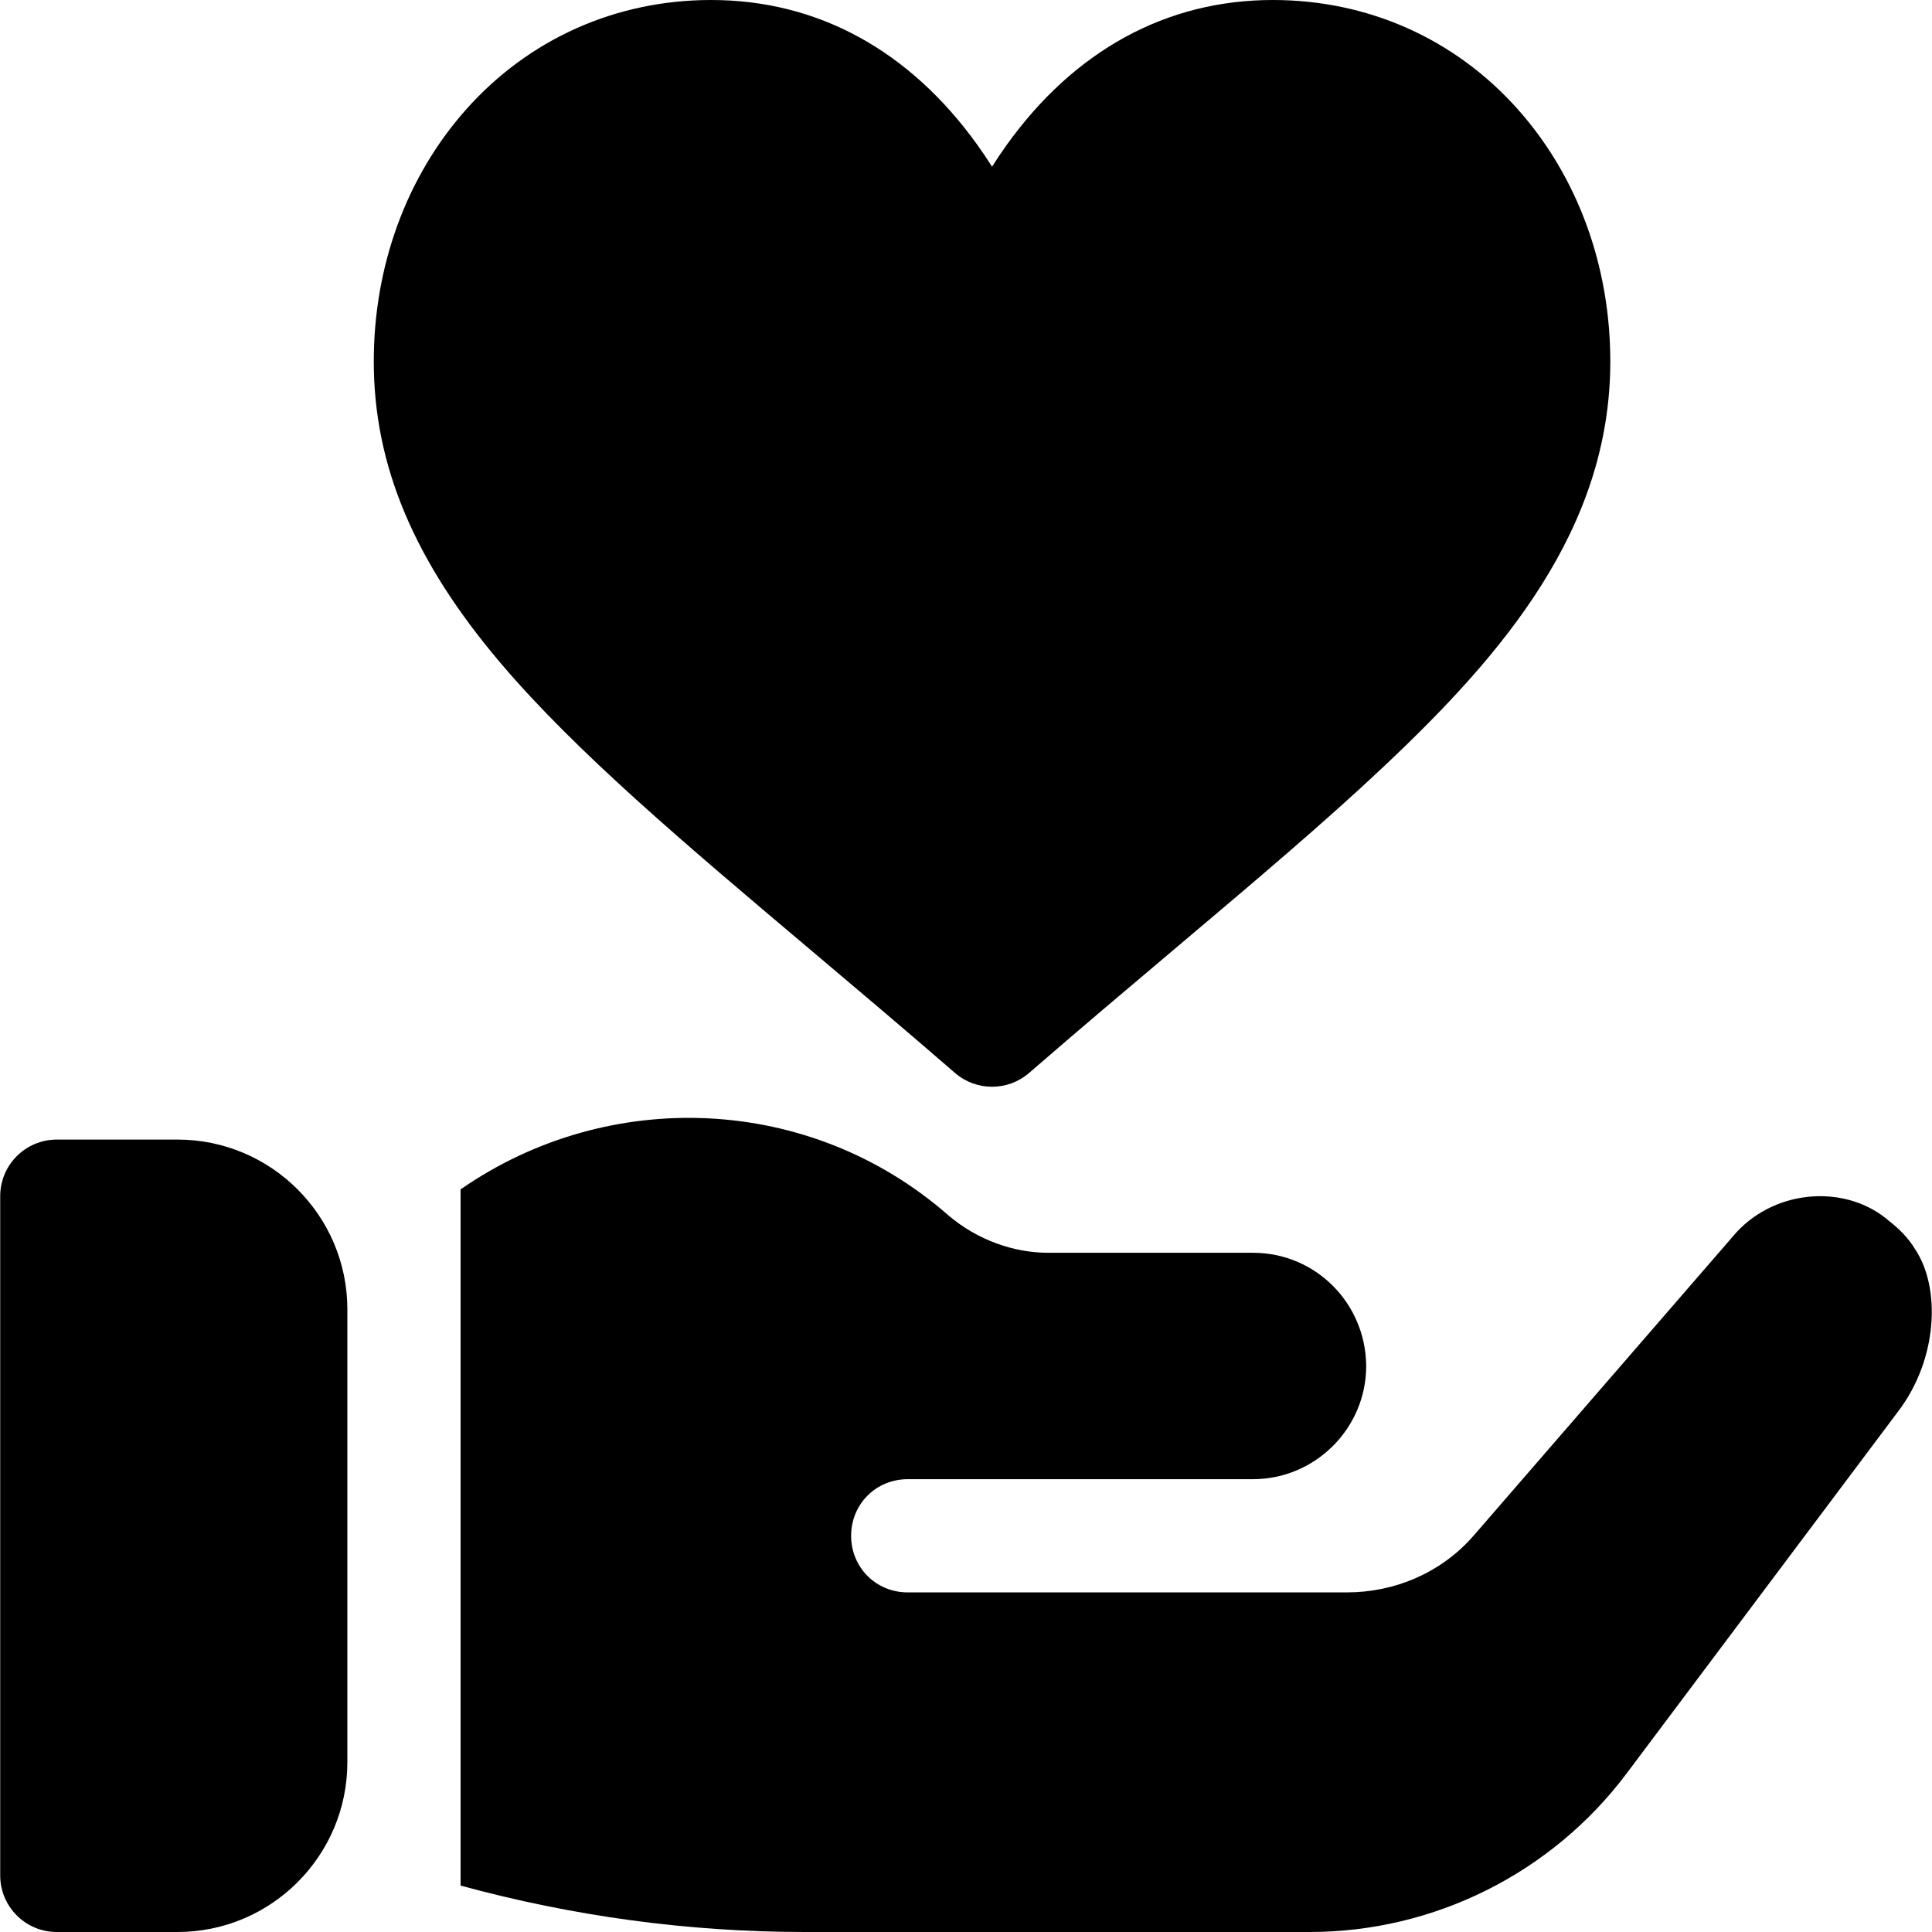
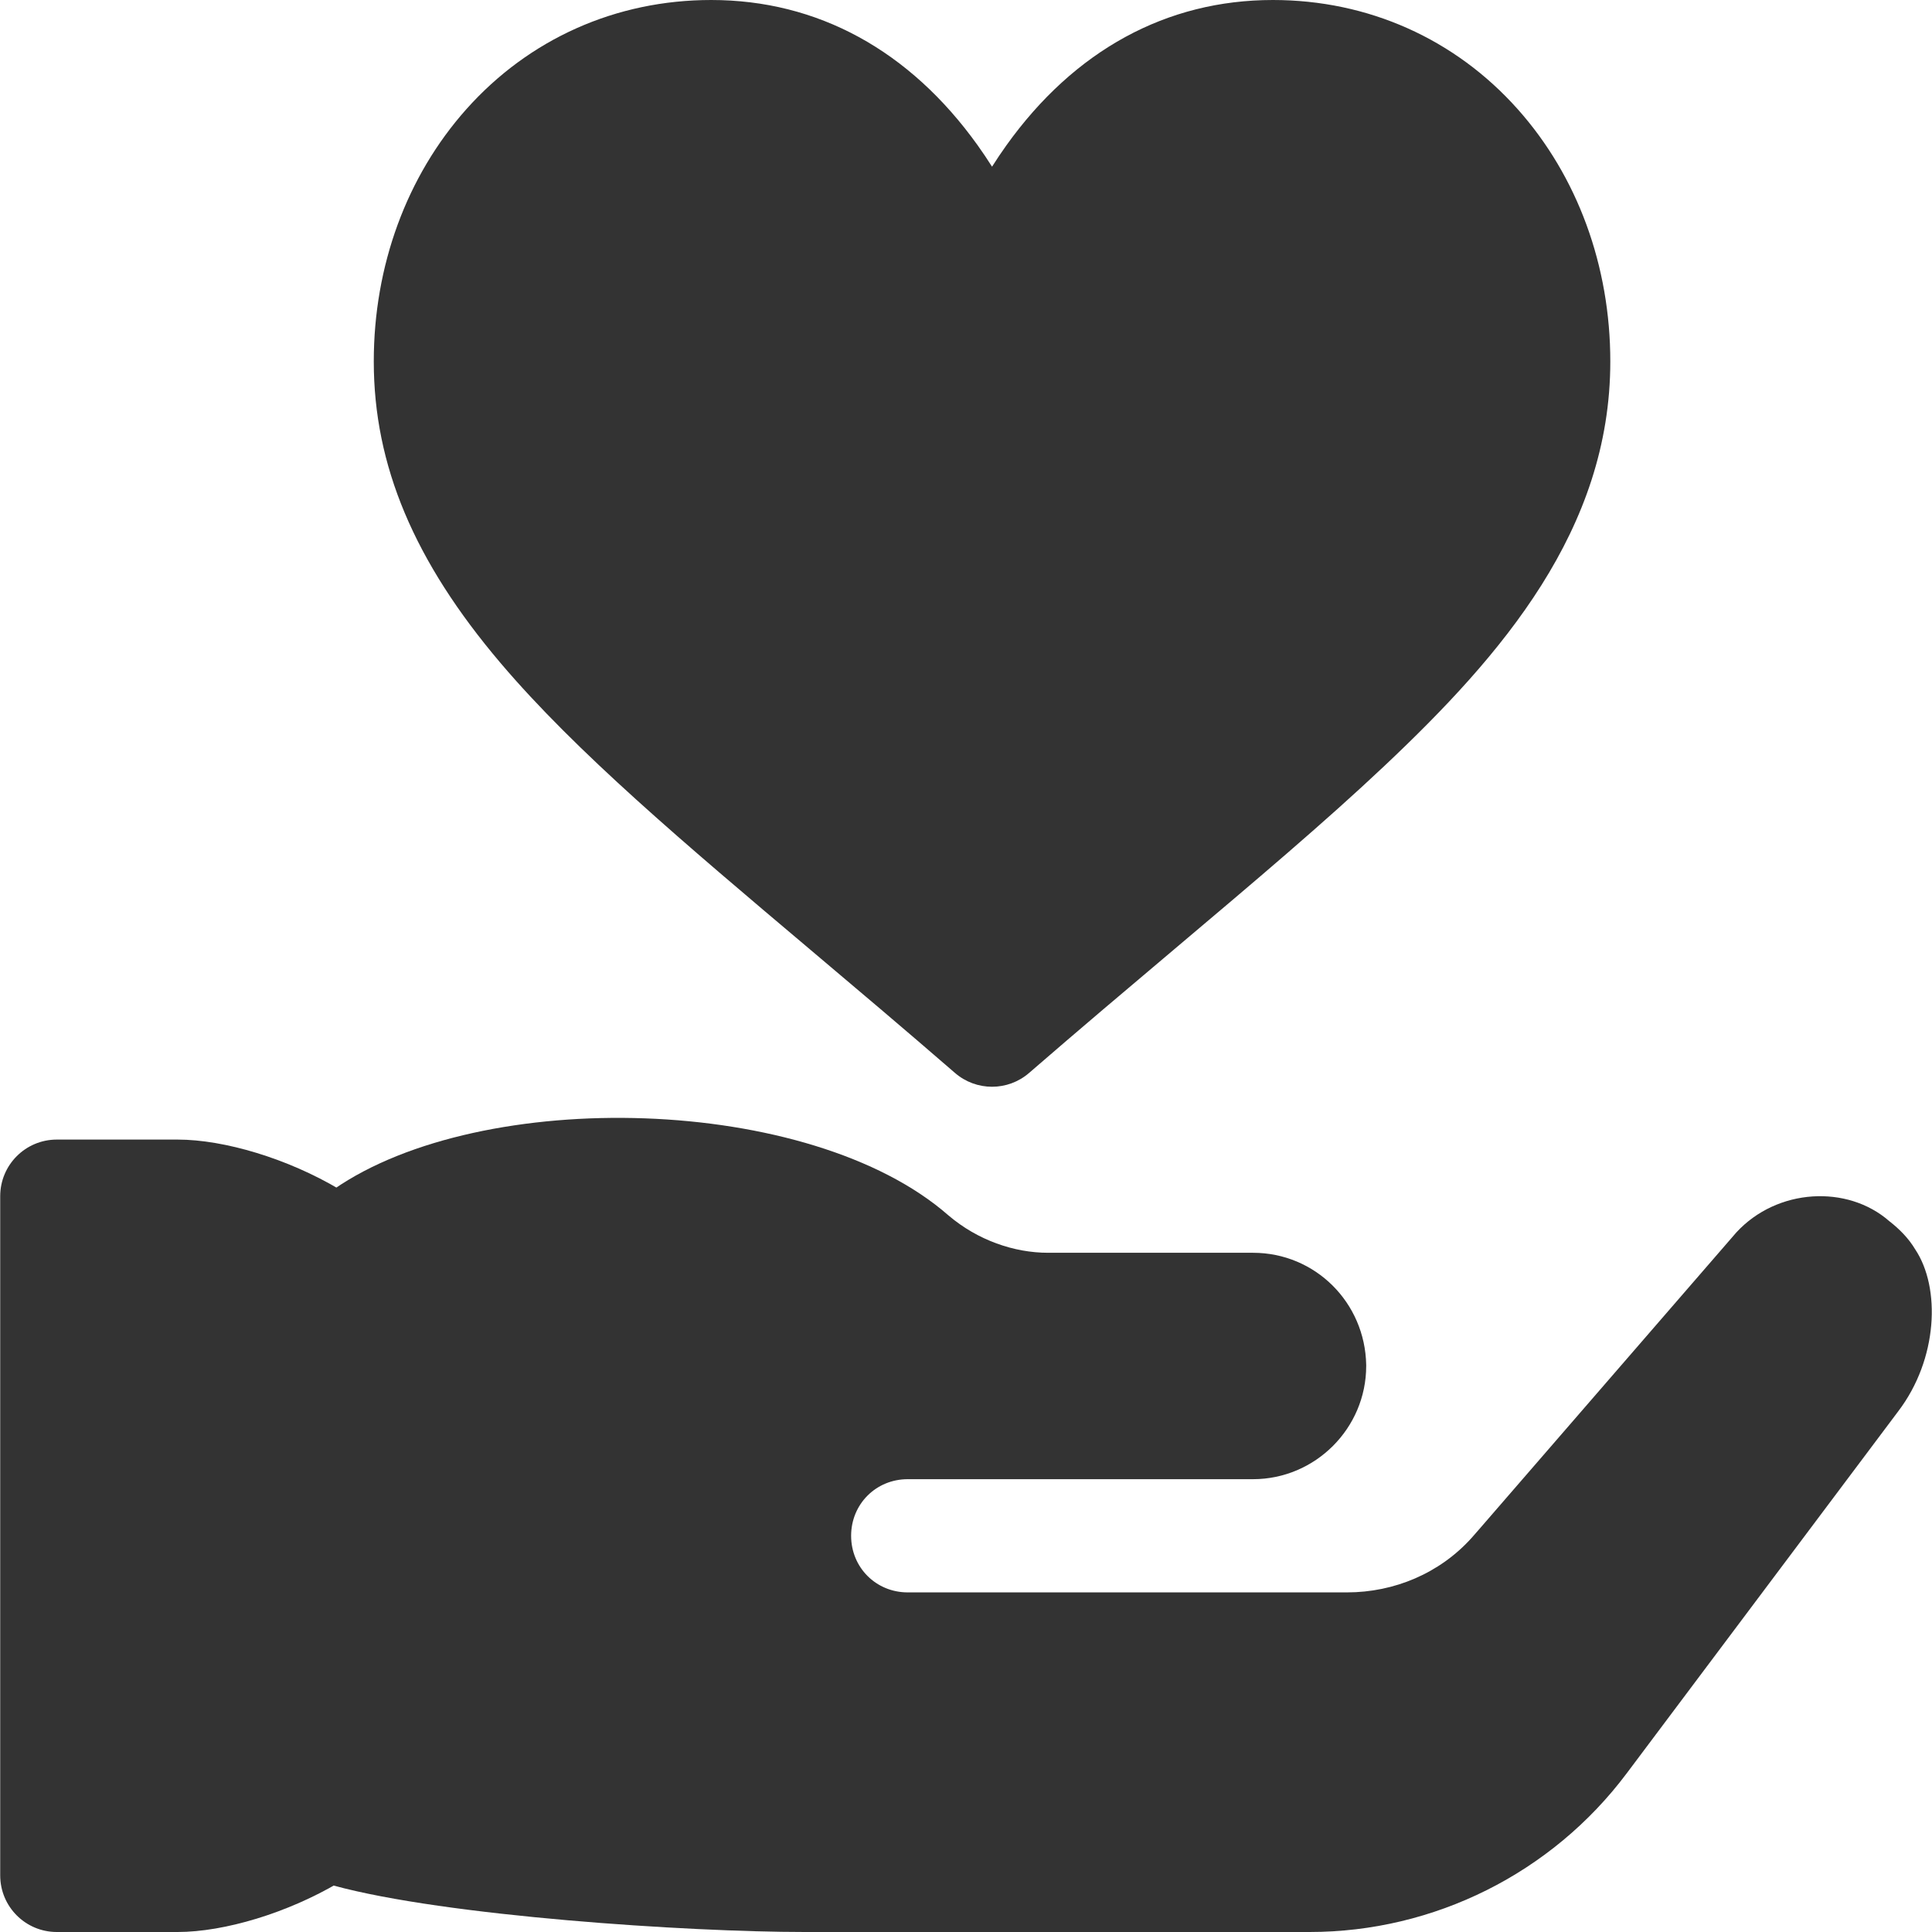
<svg xmlns="http://www.w3.org/2000/svg" version="1.1" id="Capa_1" x="0px" y="0px" viewBox="0 0 512 512" style="enable-background:new 0 0 512 512;" xml:space="preserve">
-   <g>
-     <g>
-       <path d="M47.054,302h-32c-8.291,0-15,6.709-15,15v180c0,8.291,6.709,15,15,15h32c24.814,0,45-20.186,45-45V347    C92.054,322.186,71.869,302,47.054,302z" />
+   <defs id="defs53" />
+   <g id="g6" style="fill:#333333;fill-opacity:1">
+     <g id="g4" style="fill:#333333;fill-opacity:1">
+       <path d="m 47.054,302 h -32 c -8.291,0 -15,6.709 -15,15 v 180 c 0,8.291 6.709,15 15,15 h 32 c 24.814,0 67.237,-20.186 67.237,-45 V 347 c 0,-24.814 -42.422,-45 -67.237,-45 z" id="path2" style="fill:#333333;fill-opacity:1" />
    </g>
  </g>
-   <g>
-     <g>
-       <path d="M507.554,331.099c-1.8-2.999-4.199-5.4-6.899-7.5c-11.045-9.662-29.654-8.749-40.499,3.001l-68.101,78.6l-2.1,2.399    c-8.399,9.3-20.4,14.401-32.999,14.401h-116.4c-8.401,0-15-6.601-15-15c0-8.401,6.599-15,15-15h91.5c16.5,0,30-13.5,30-30v-0.3    c-0.3-16.5-13.5-29.7-30-29.7h-54.3c-8.996,0-18.636-3.303-26.4-9.901c-36.599-32.1-90-34.2-129.3-6.899v184.499    c29.7,8.101,60.3,12.301,91.199,12.301h133.801c32.999,0,64.2-15.601,84-42.001l72.001-96    C513.56,360.21,514.352,341.3,507.554,331.099z" />
+   <g id="g12" style="fill:#333333;fill-opacity:1">
+     <g id="g10" style="fill:#333333;fill-opacity:1">
+       <path d="m 507.554,331.099 c -1.8,-2.999 -4.199,-5.4 -6.899,-7.5 -11.045,-9.662 -29.654,-8.749 -40.499,3.001 l -68.101,78.6 -2.1,2.399 c -8.399,9.3 -20.4,14.401 -32.999,14.401 h -116.4 c -8.401,0 -15,-6.601 -15,-15 0,-8.401 6.599,-15 15,-15 h 91.5 c 16.5,0 30,-13.5 30,-30 v -0.3 c -0.3,-16.5 -13.5,-29.7 -30,-29.7 h -54.3 c -8.996,0 -18.636,-3.303 -26.4,-9.901 -36.599,-32.1 -123.627,-34.2 -162.927,-6.899 V 499.699 C 118.129,507.8 182.356,512 213.255,512 h 133.801 c 32.999,0 64.2,-15.601 84,-42.001 l 72.001,-96 c 10.503,-13.789 11.295,-32.699 4.497,-42.9 z" id="path8" style="fill:#333333;fill-opacity:1" />
    </g>
  </g>
-   <g>
-     <g>
-       <path d="M402.264,28.995C385.627,10.297,362.564,0,337.324,0c-28.172,0-52.593,13.321-70.622,38.522    c-1.352,1.889-2.617,3.779-3.802,5.649c-1.184-1.871-2.449-3.76-3.801-5.649C241.07,13.321,216.649,0,188.477,0    c-25.24,0-48.303,10.297-64.939,28.994C107.75,46.738,99.054,70.459,99.054,95.788c0,27.525,10.681,52.924,33.611,79.934    c20.009,23.565,48.708,47.788,81.938,75.836c12.28,10.365,24.979,21.083,38.473,32.778c2.819,2.443,6.321,3.665,9.824,3.665    c3.502,0,7.005-1.222,9.824-3.665c13.492-11.693,26.189-22.41,38.469-32.773c21.342-18.014,39.773-33.57,55.767-48.66    c31.053-29.298,59.787-62.553,59.787-107.114C426.747,70.46,418.052,46.739,402.264,28.995z" />
+   <g id="g18" style="fill:#333333;fill-opacity:1">
+     <g id="g16" style="fill:#333333;fill-opacity:1">
+       <path d="M402.264,28.995C385.627,10.297,362.564,0,337.324,0c-28.172,0-52.593,13.321-70.622,38.522    c-1.352,1.889-2.617,3.779-3.802,5.649c-1.184-1.871-2.449-3.76-3.801-5.649C241.07,13.321,216.649,0,188.477,0    c-25.24,0-48.303,10.297-64.939,28.994C107.75,46.738,99.054,70.459,99.054,95.788c0,27.525,10.681,52.924,33.611,79.934    c20.009,23.565,48.708,47.788,81.938,75.836c12.28,10.365,24.979,21.083,38.473,32.778c2.819,2.443,6.321,3.665,9.824,3.665    c3.502,0,7.005-1.222,9.824-3.665c13.492-11.693,26.189-22.41,38.469-32.773c21.342-18.014,39.773-33.57,55.767-48.66    c31.053-29.298,59.787-62.553,59.787-107.114C426.747,70.46,418.052,46.739,402.264,28.995z" id="path14" style="fill:#333333;fill-opacity:1" />
    </g>
  </g>
-   <g>
+   <g id="g20">
</g>
-   <g>
+   <g id="g22">
</g>
-   <g>
+   <g id="g24">
</g>
-   <g>
+   <g id="g26">
</g>
-   <g>
+   <g id="g28">
</g>
-   <g>
+   <g id="g30">
</g>
-   <g>
+   <g id="g32">
</g>
-   <g>
+   <g id="g34">
</g>
-   <g>
+   <g id="g36">
</g>
-   <g>
+   <g id="g38">
</g>
-   <g>
+   <g id="g40">
</g>
-   <g>
+   <g id="g42">
</g>
-   <g>
+   <g id="g44">
</g>
-   <g>
+   <g id="g46">
</g>
-   <g>
+   <g id="g48">
</g>
</svg>
